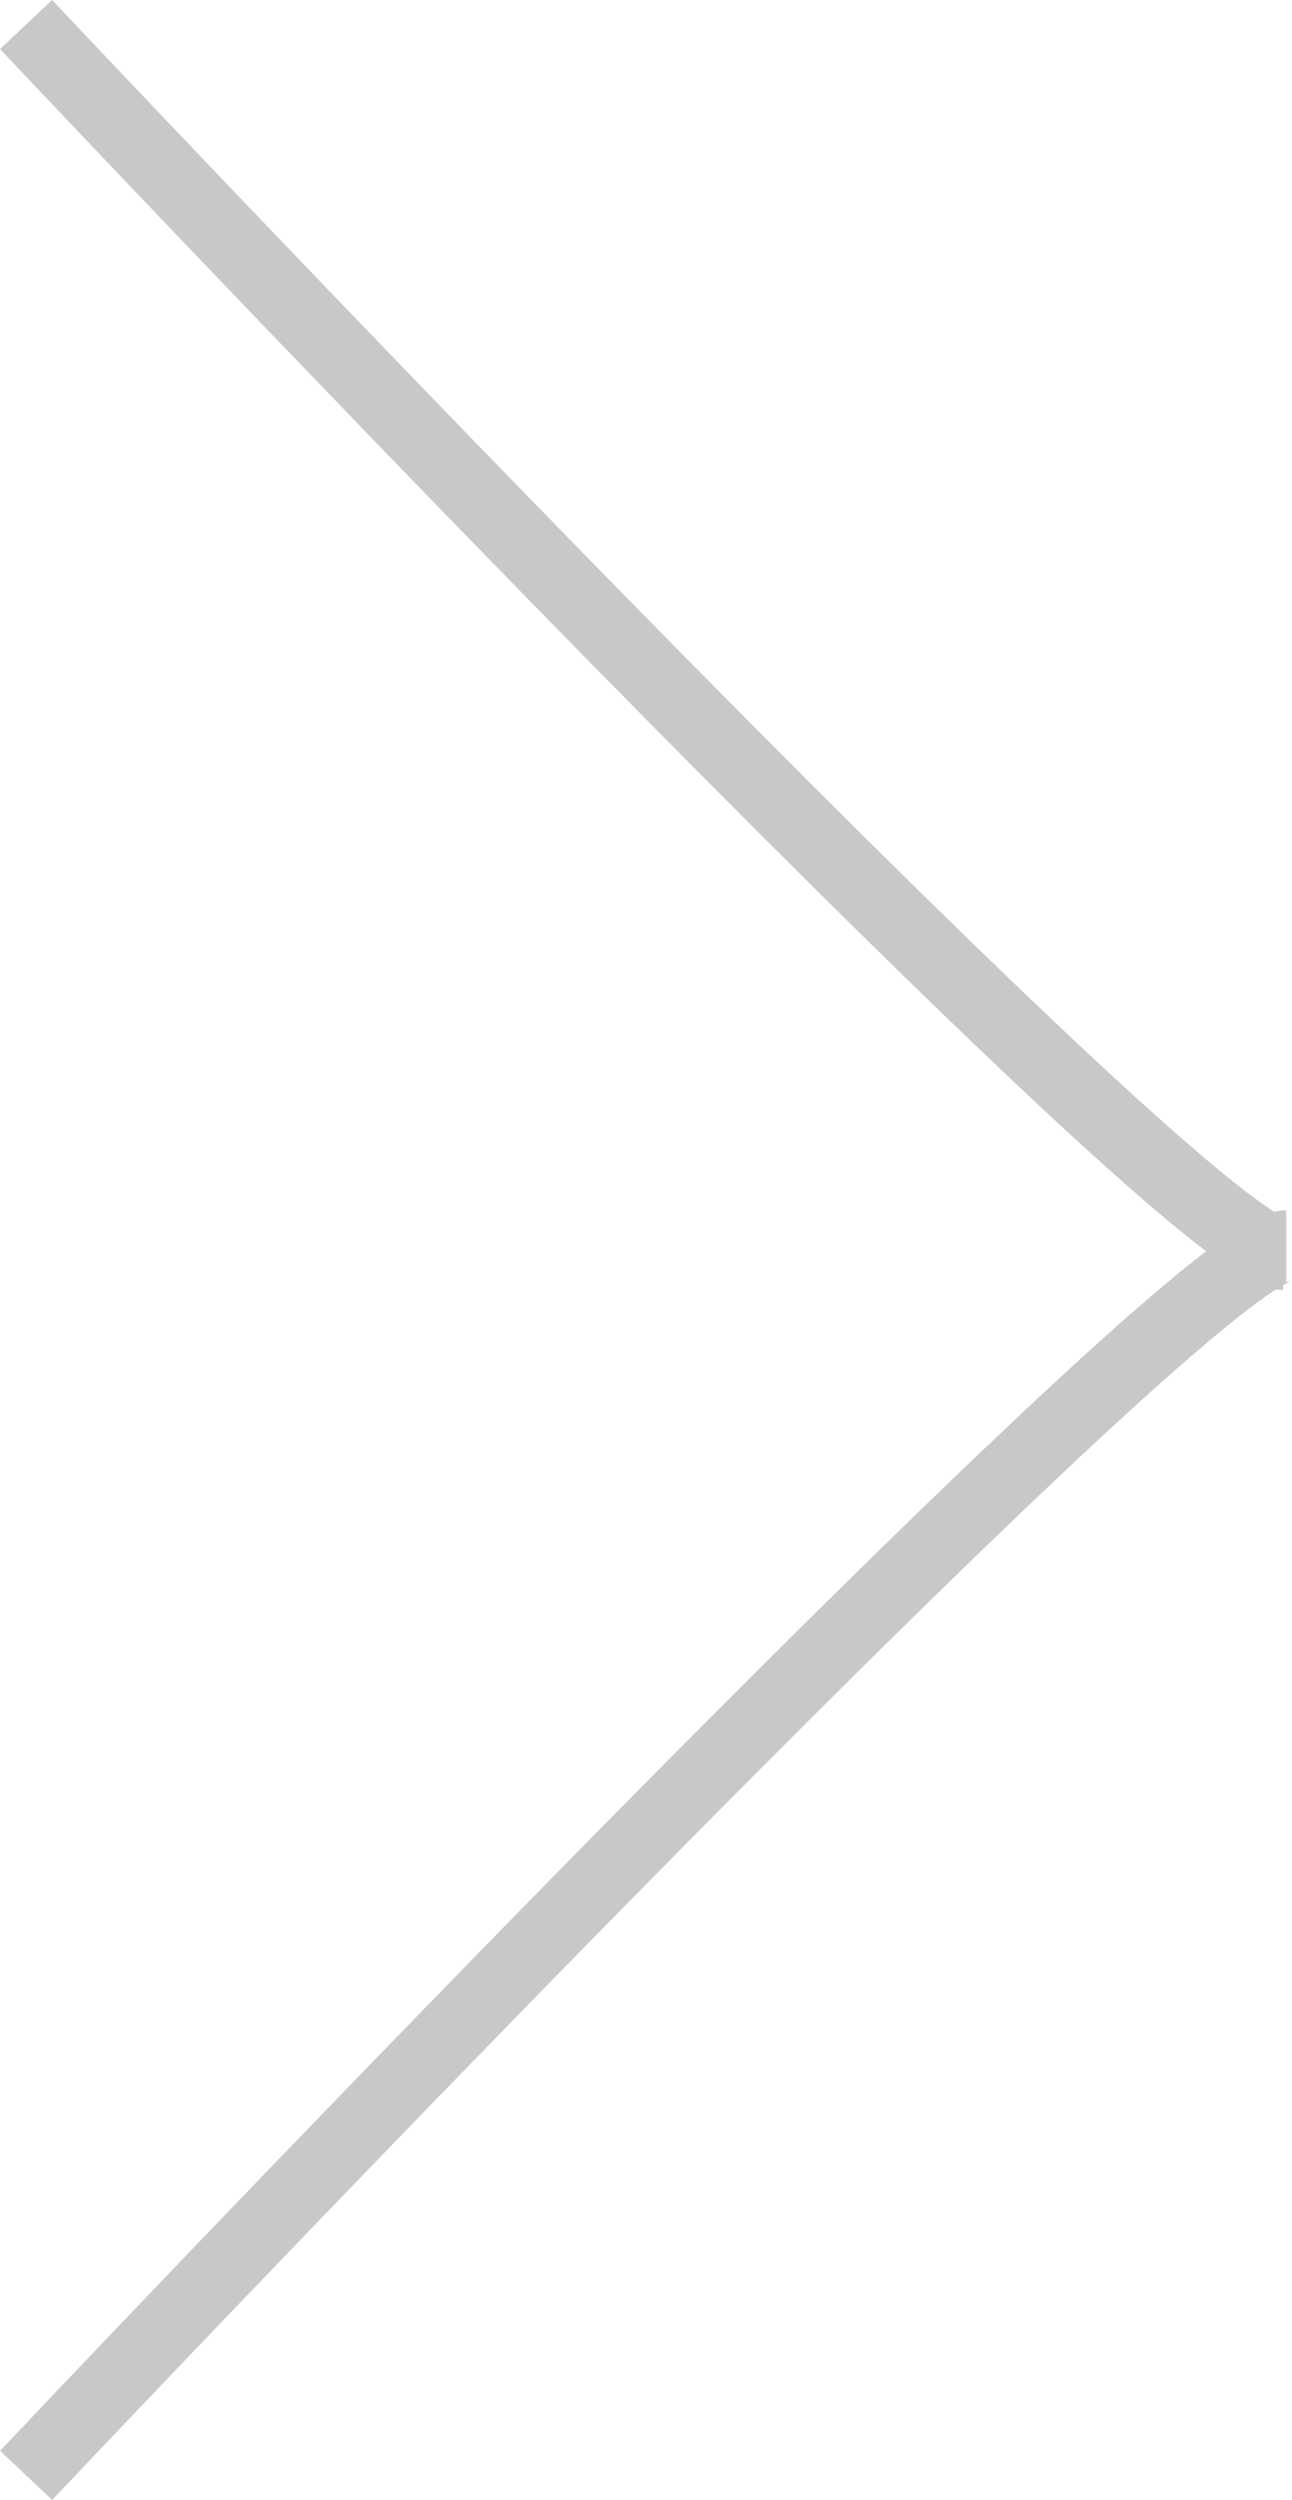
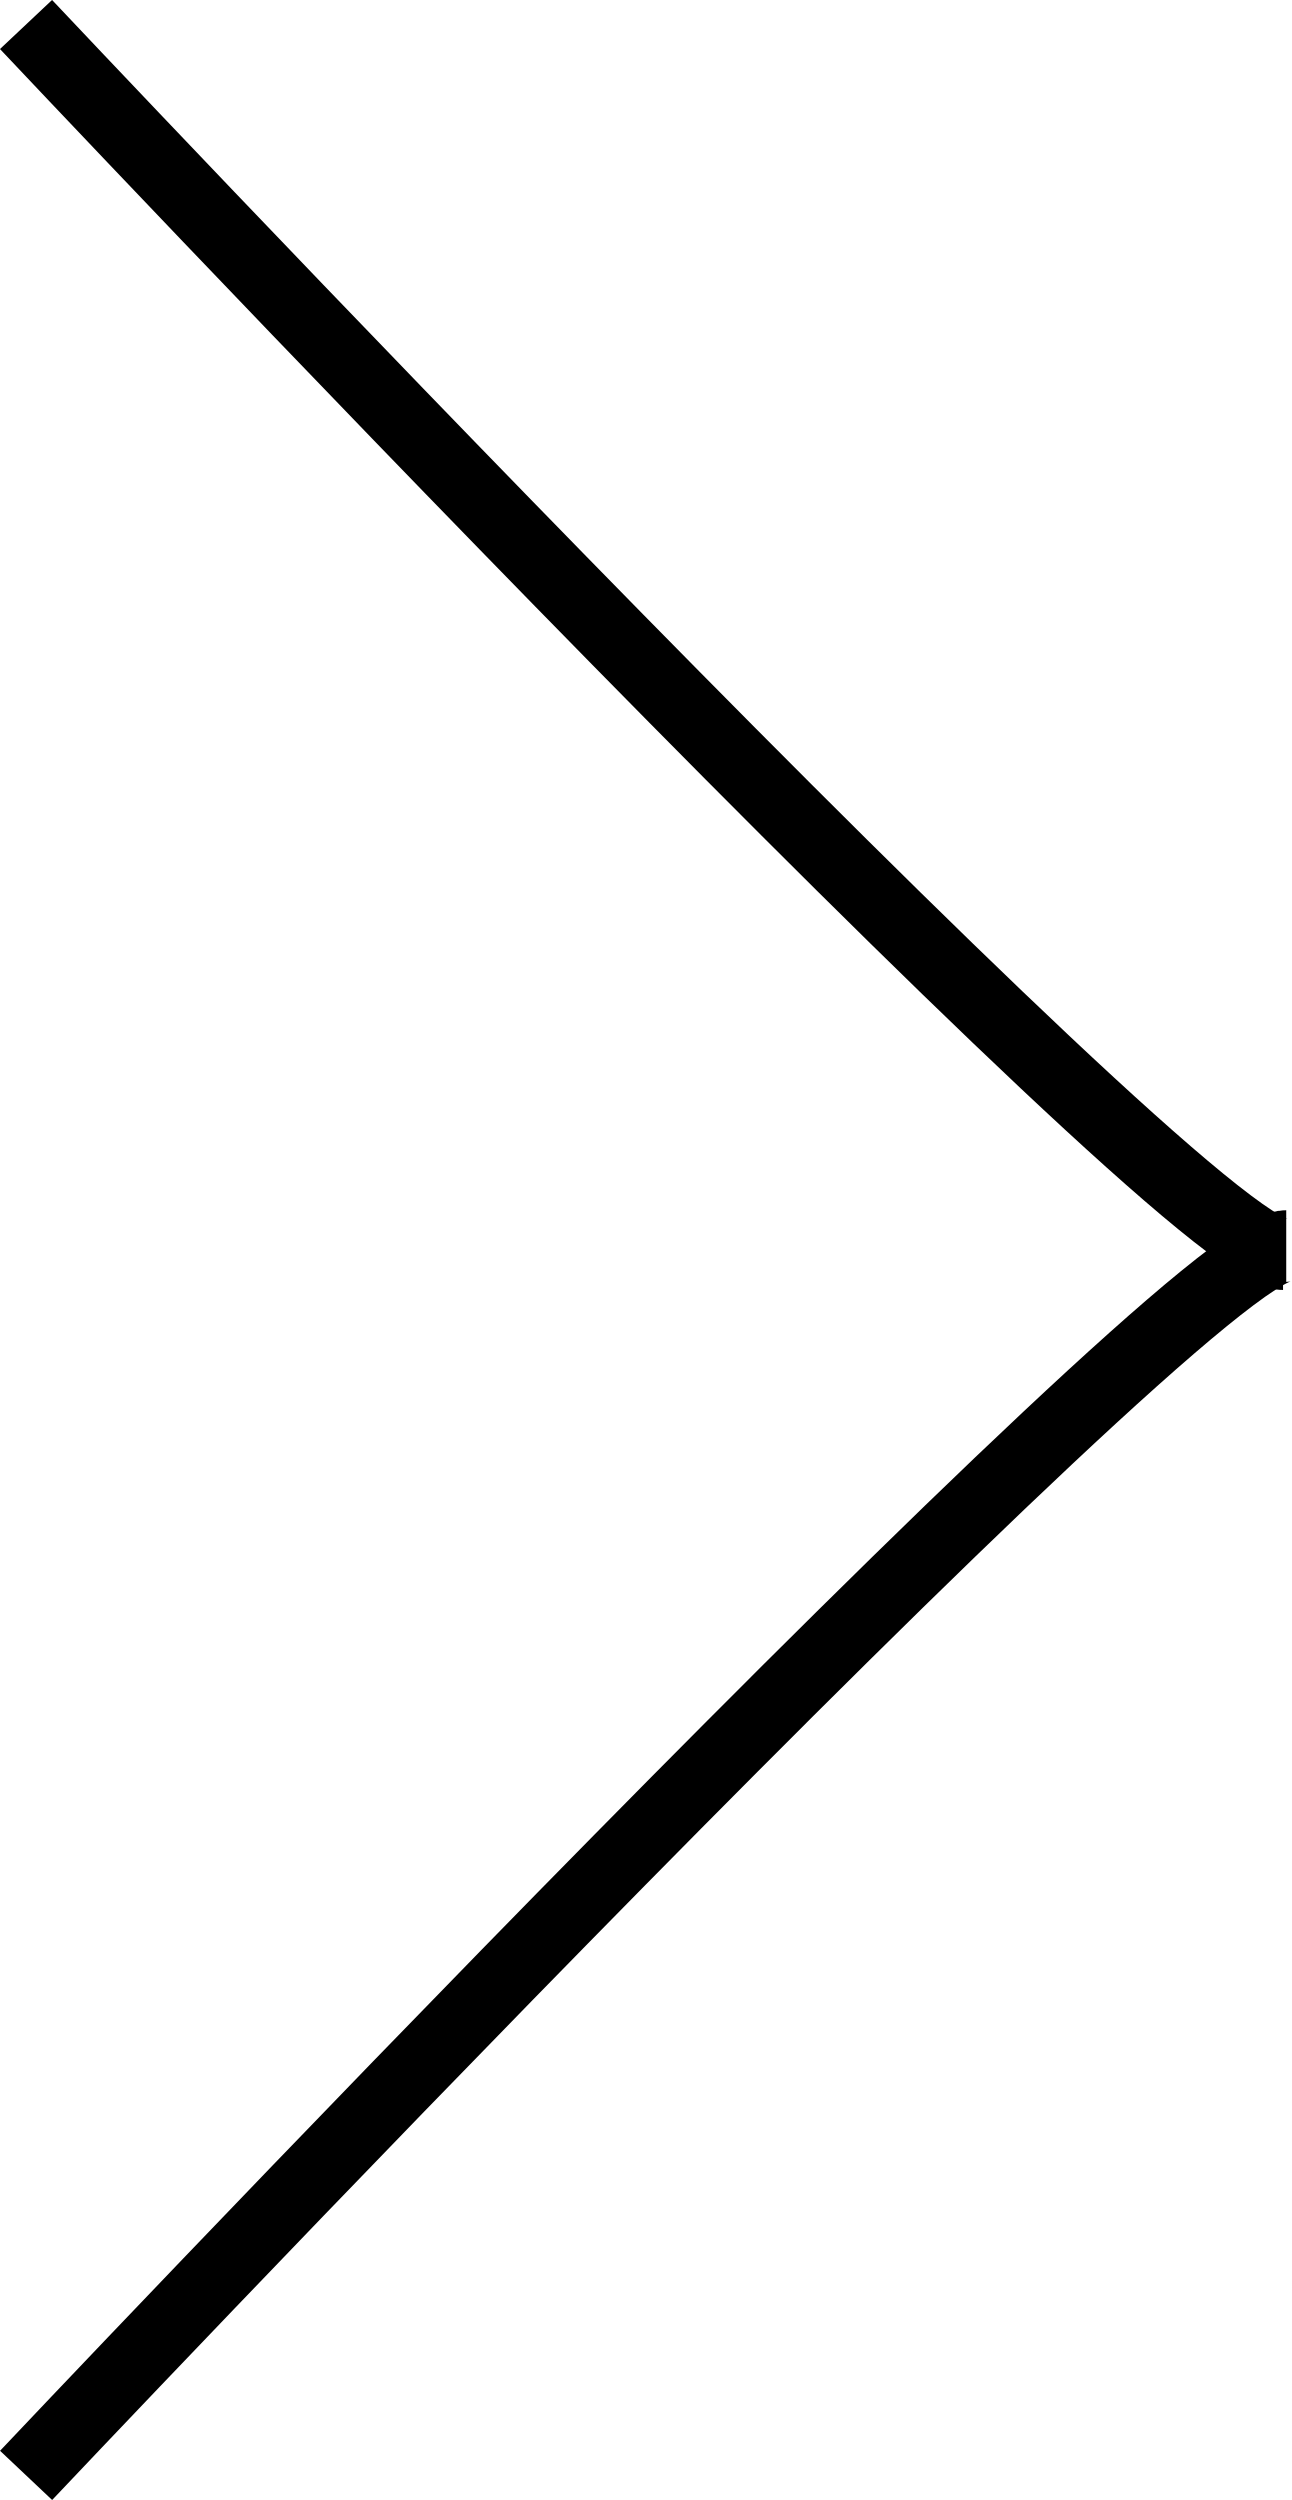
<svg xmlns="http://www.w3.org/2000/svg" width="38.05mm" height="73.651mm" viewBox="0 0 38.05 73.651" version="1.1" id="svg8">
  <defs id="defs2" />
  <g id="layer1" transform="translate(-62.2921,-34.82712)">
-     <path style="fill:none;stroke:rgb(200, 200, 200);;stroke-width:2.108;stroke-linecap:butt;stroke-linejoin:round;stroke-miterlimit:4;stroke-dasharray:none;stroke-opacity:1" d="m 100.091,71.777 c -2.91,0 -37.032,-36.228 -37.032,-36.228" id="path815" />
-     <path style="fill:none;stroke:rgb(200, 200, 200);;stroke-width:2.111;stroke-linecap:butt;stroke-linejoin:round;stroke-miterlimit:4;stroke-dasharray:none;stroke-opacity:1" d="m 100.185,71.536 c -2.917,0 -37.124,36.217 -37.124,36.217" id="path815-7" />
+     <path style="fill:none;stroke:black;stroke-width:2.108;stroke-linecap:butt;stroke-linejoin:round;stroke-miterlimit:4;stroke-dasharray:none;stroke-opacity:1" d="m 100.091,71.777 c -2.91,0 -37.032,-36.228 -37.032,-36.228" id="path815" />
+     <path style="fill:none;stroke:black;stroke-width:2.111;stroke-linecap:butt;stroke-linejoin:round;stroke-miterlimit:4;stroke-dasharray:none;stroke-opacity:1" d="m 100.185,71.536 c -2.917,0 -37.124,36.217 -37.124,36.217" id="path815-7" />
  </g>
</svg>
